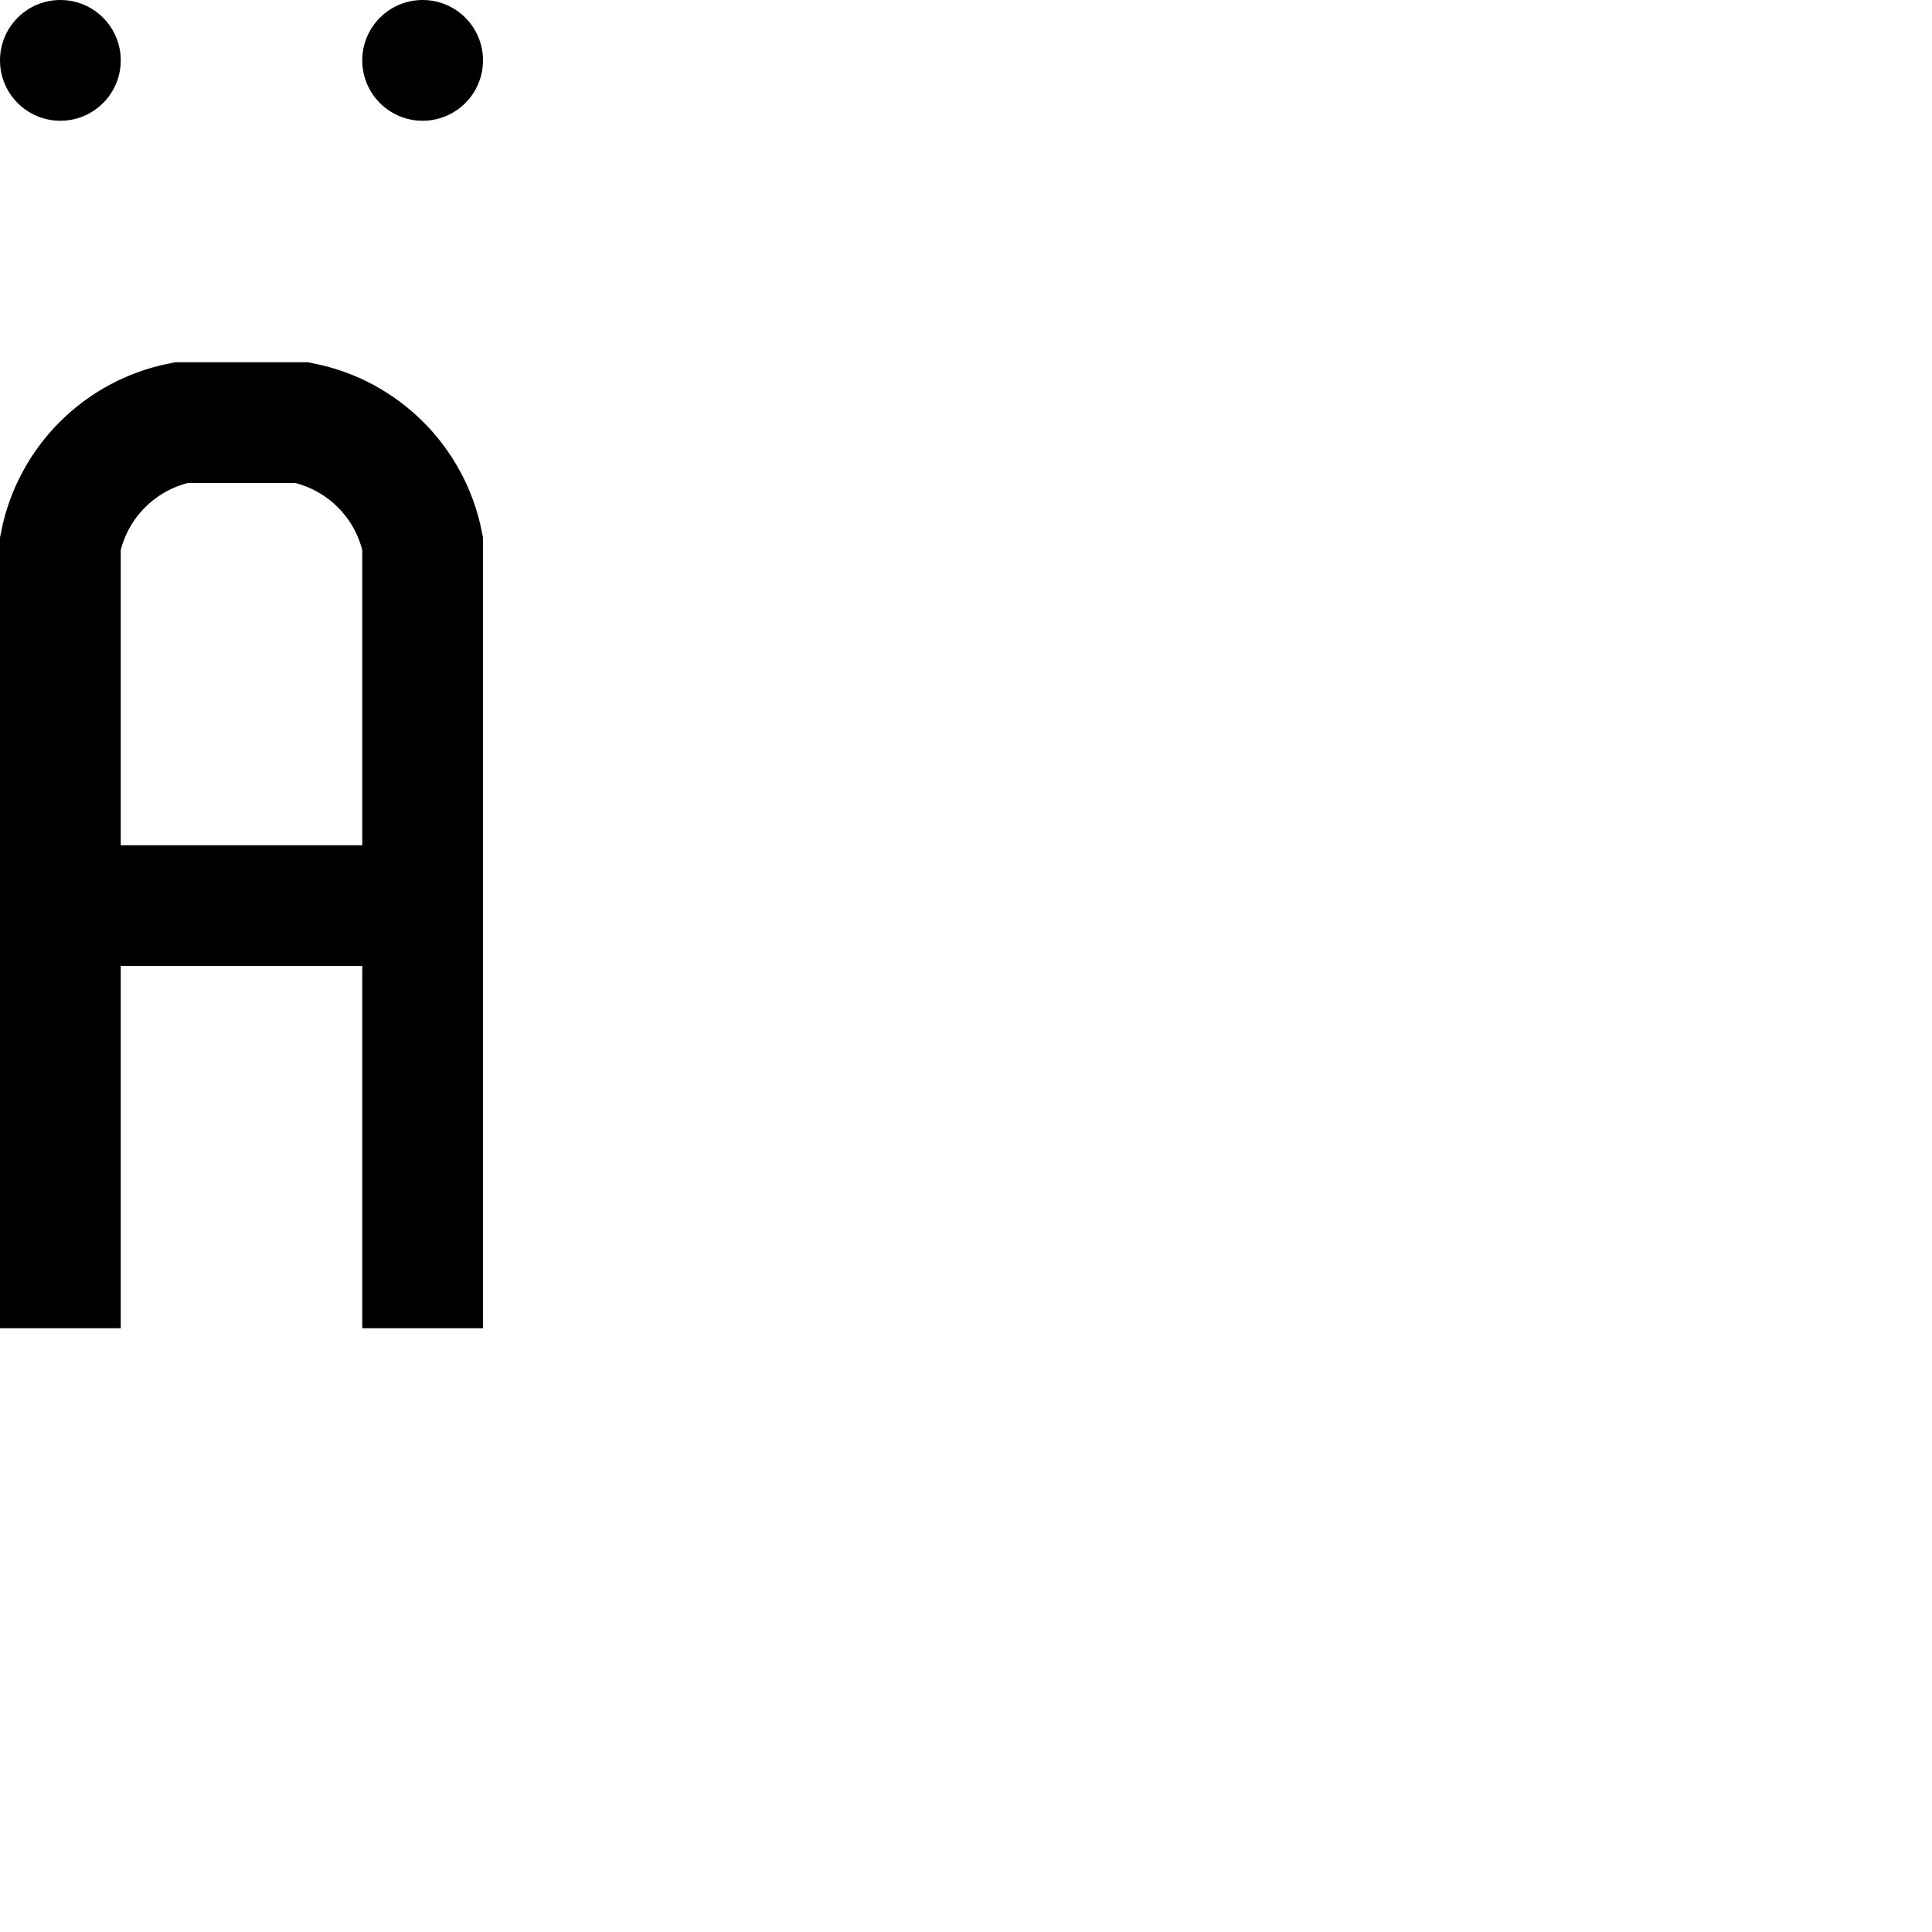
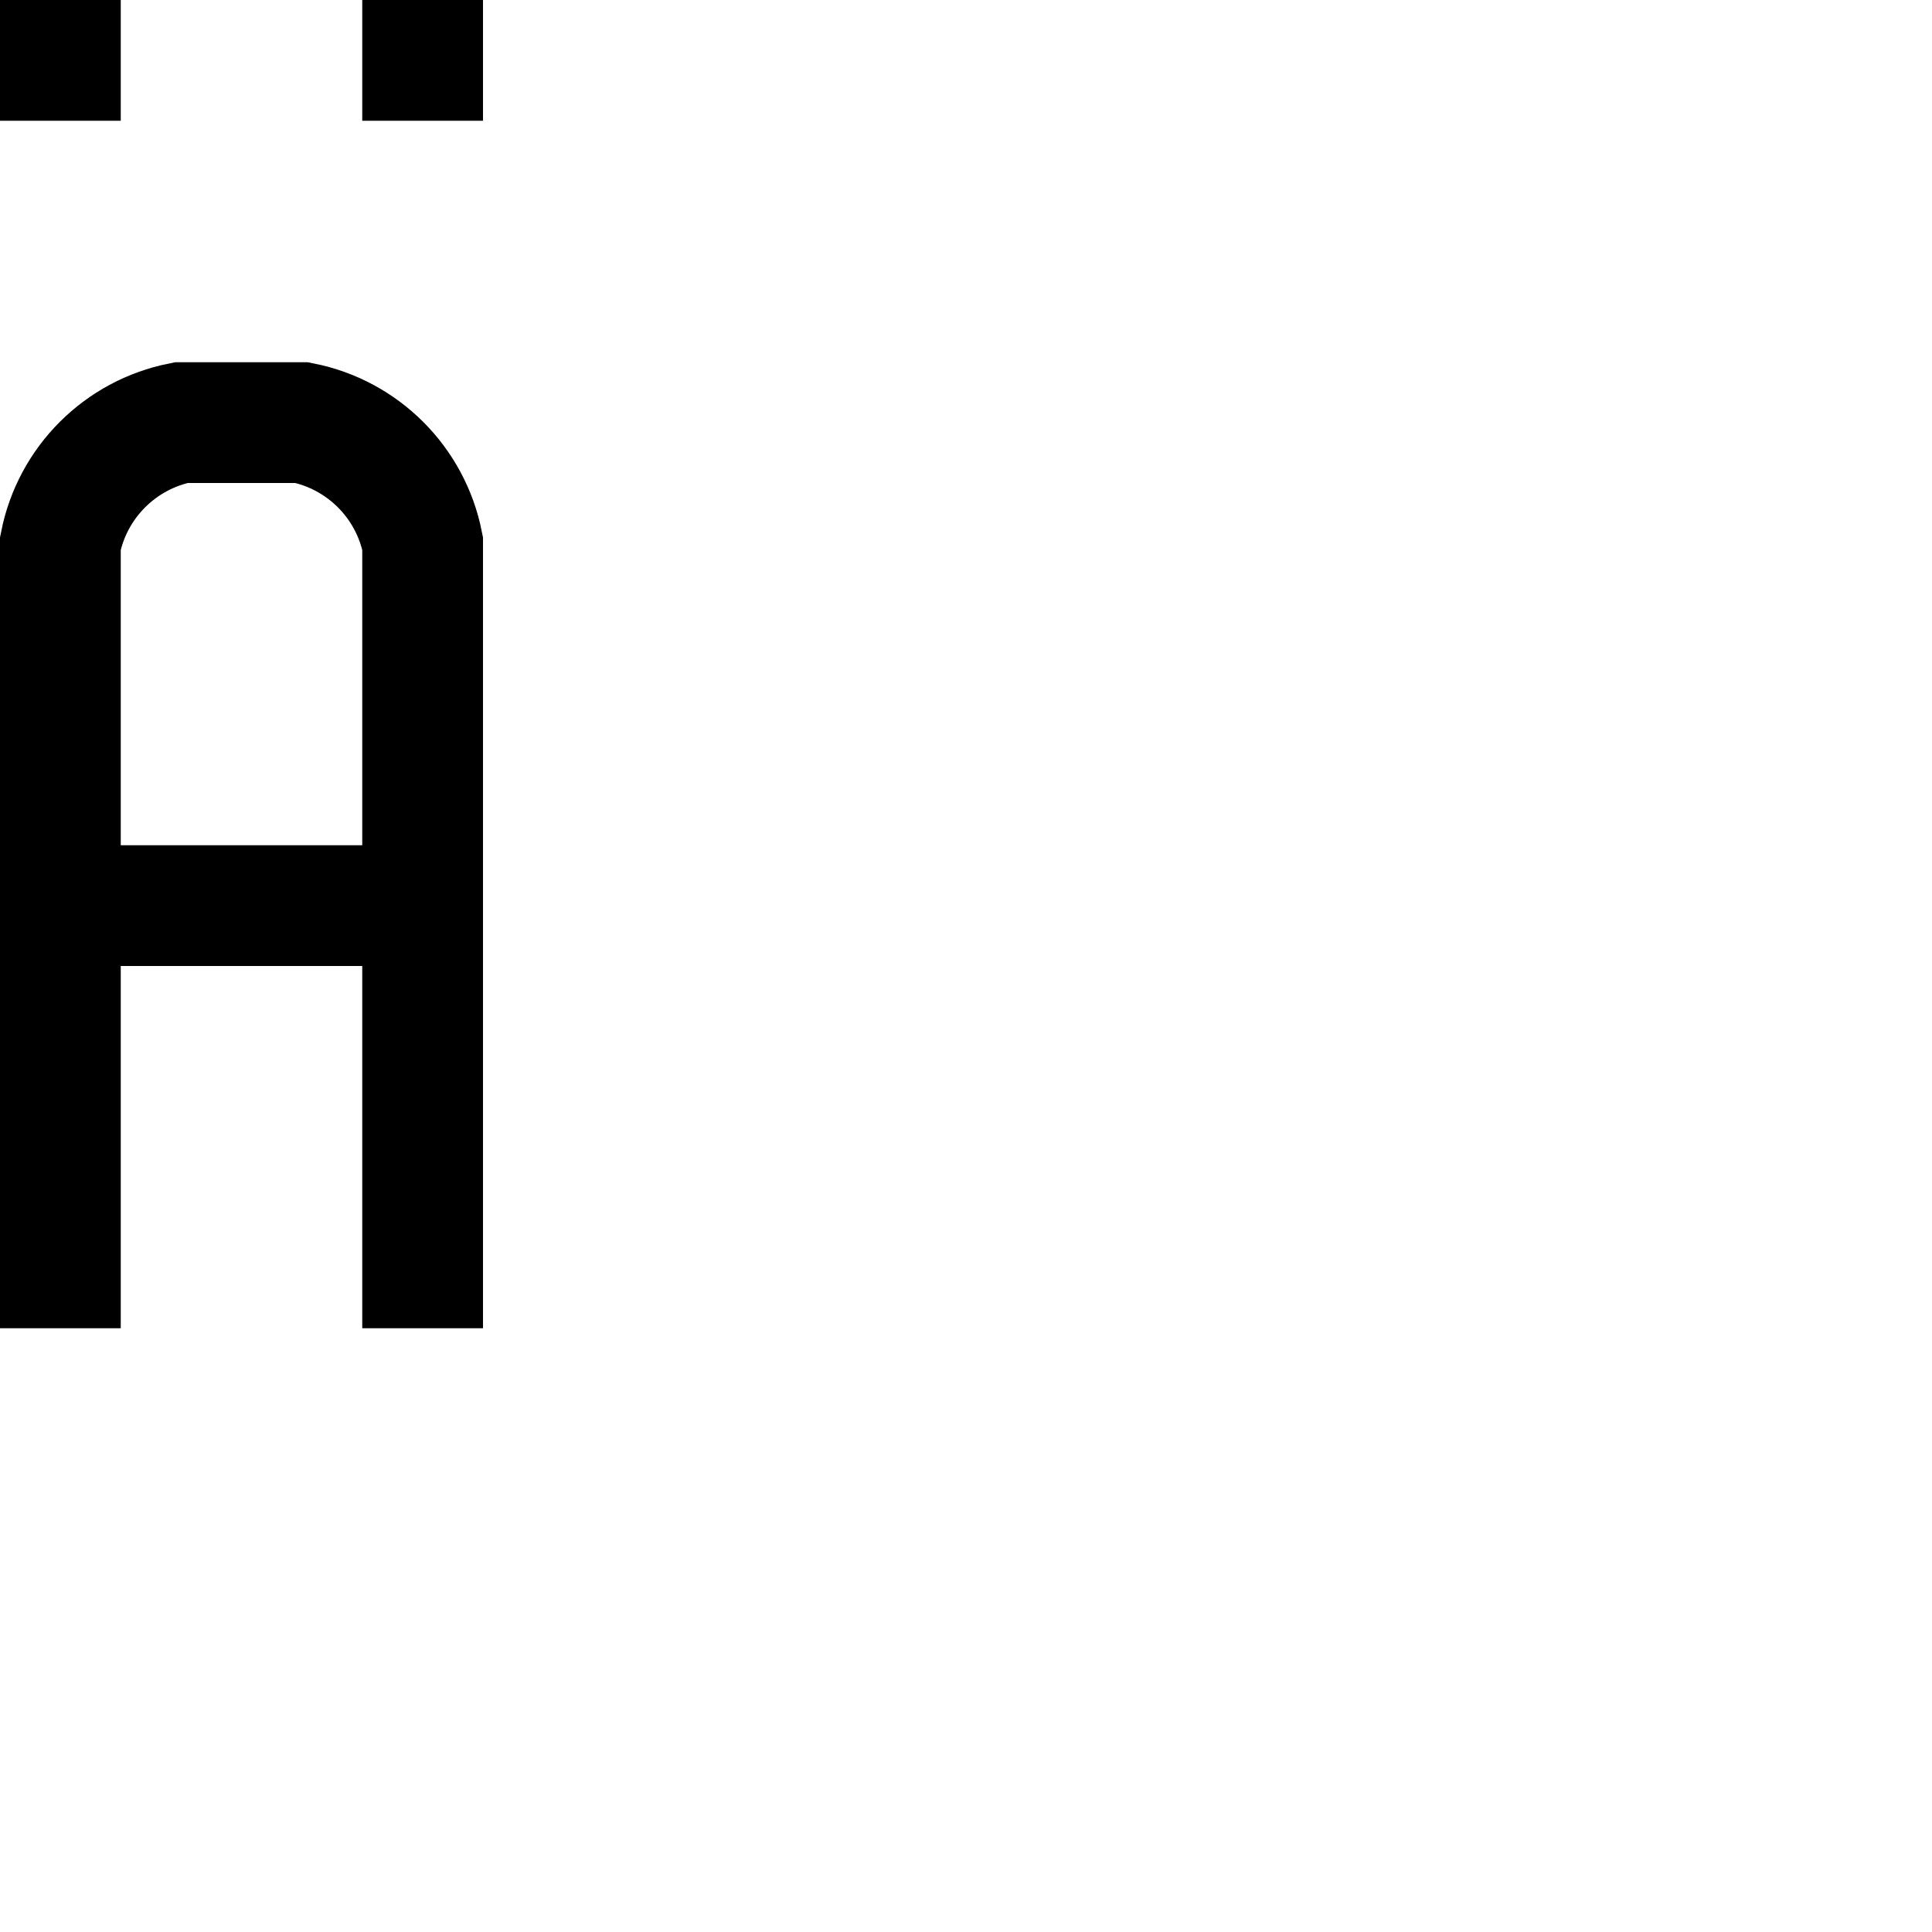
<svg xmlns="http://www.w3.org/2000/svg" viewBox="0 0 16 16" width="160" height="160">
  <path d="M0.500 11.000 C0.500 9.000 0.500 6.500 0.500 4.500 C0.600 3.995 0.995 3.600 1.500 3.500 C1.833 3.500 2.167 3.500 2.500 3.500 C3.005 3.600 3.400 3.995 3.500 4.500 C3.500 6.500 3.500 9.000 3.500 11.000  M0.000 7.500 C1.000 7.500 3.000 7.500 4.000 7.500 " fill="none" stroke="#000" stroke-width="1.0" stroke-linecap="butt" stroke-linejoin="miter" stroke-miterlimit="4" />
-   <circle cx="0.5" cy="0.5" r="0.5" fill="#000" />
-   <circle cx="3.5" cy="0.5" r="0.5" fill="#000" />
+   <rect x="0.0" y="0.0" width="1.0" height="1.0" rx="0" fill="#000" />
+   <rect x="3.0" y="0.0" width="1.0" height="1.0" rx="0" fill="#000" />
</svg>
